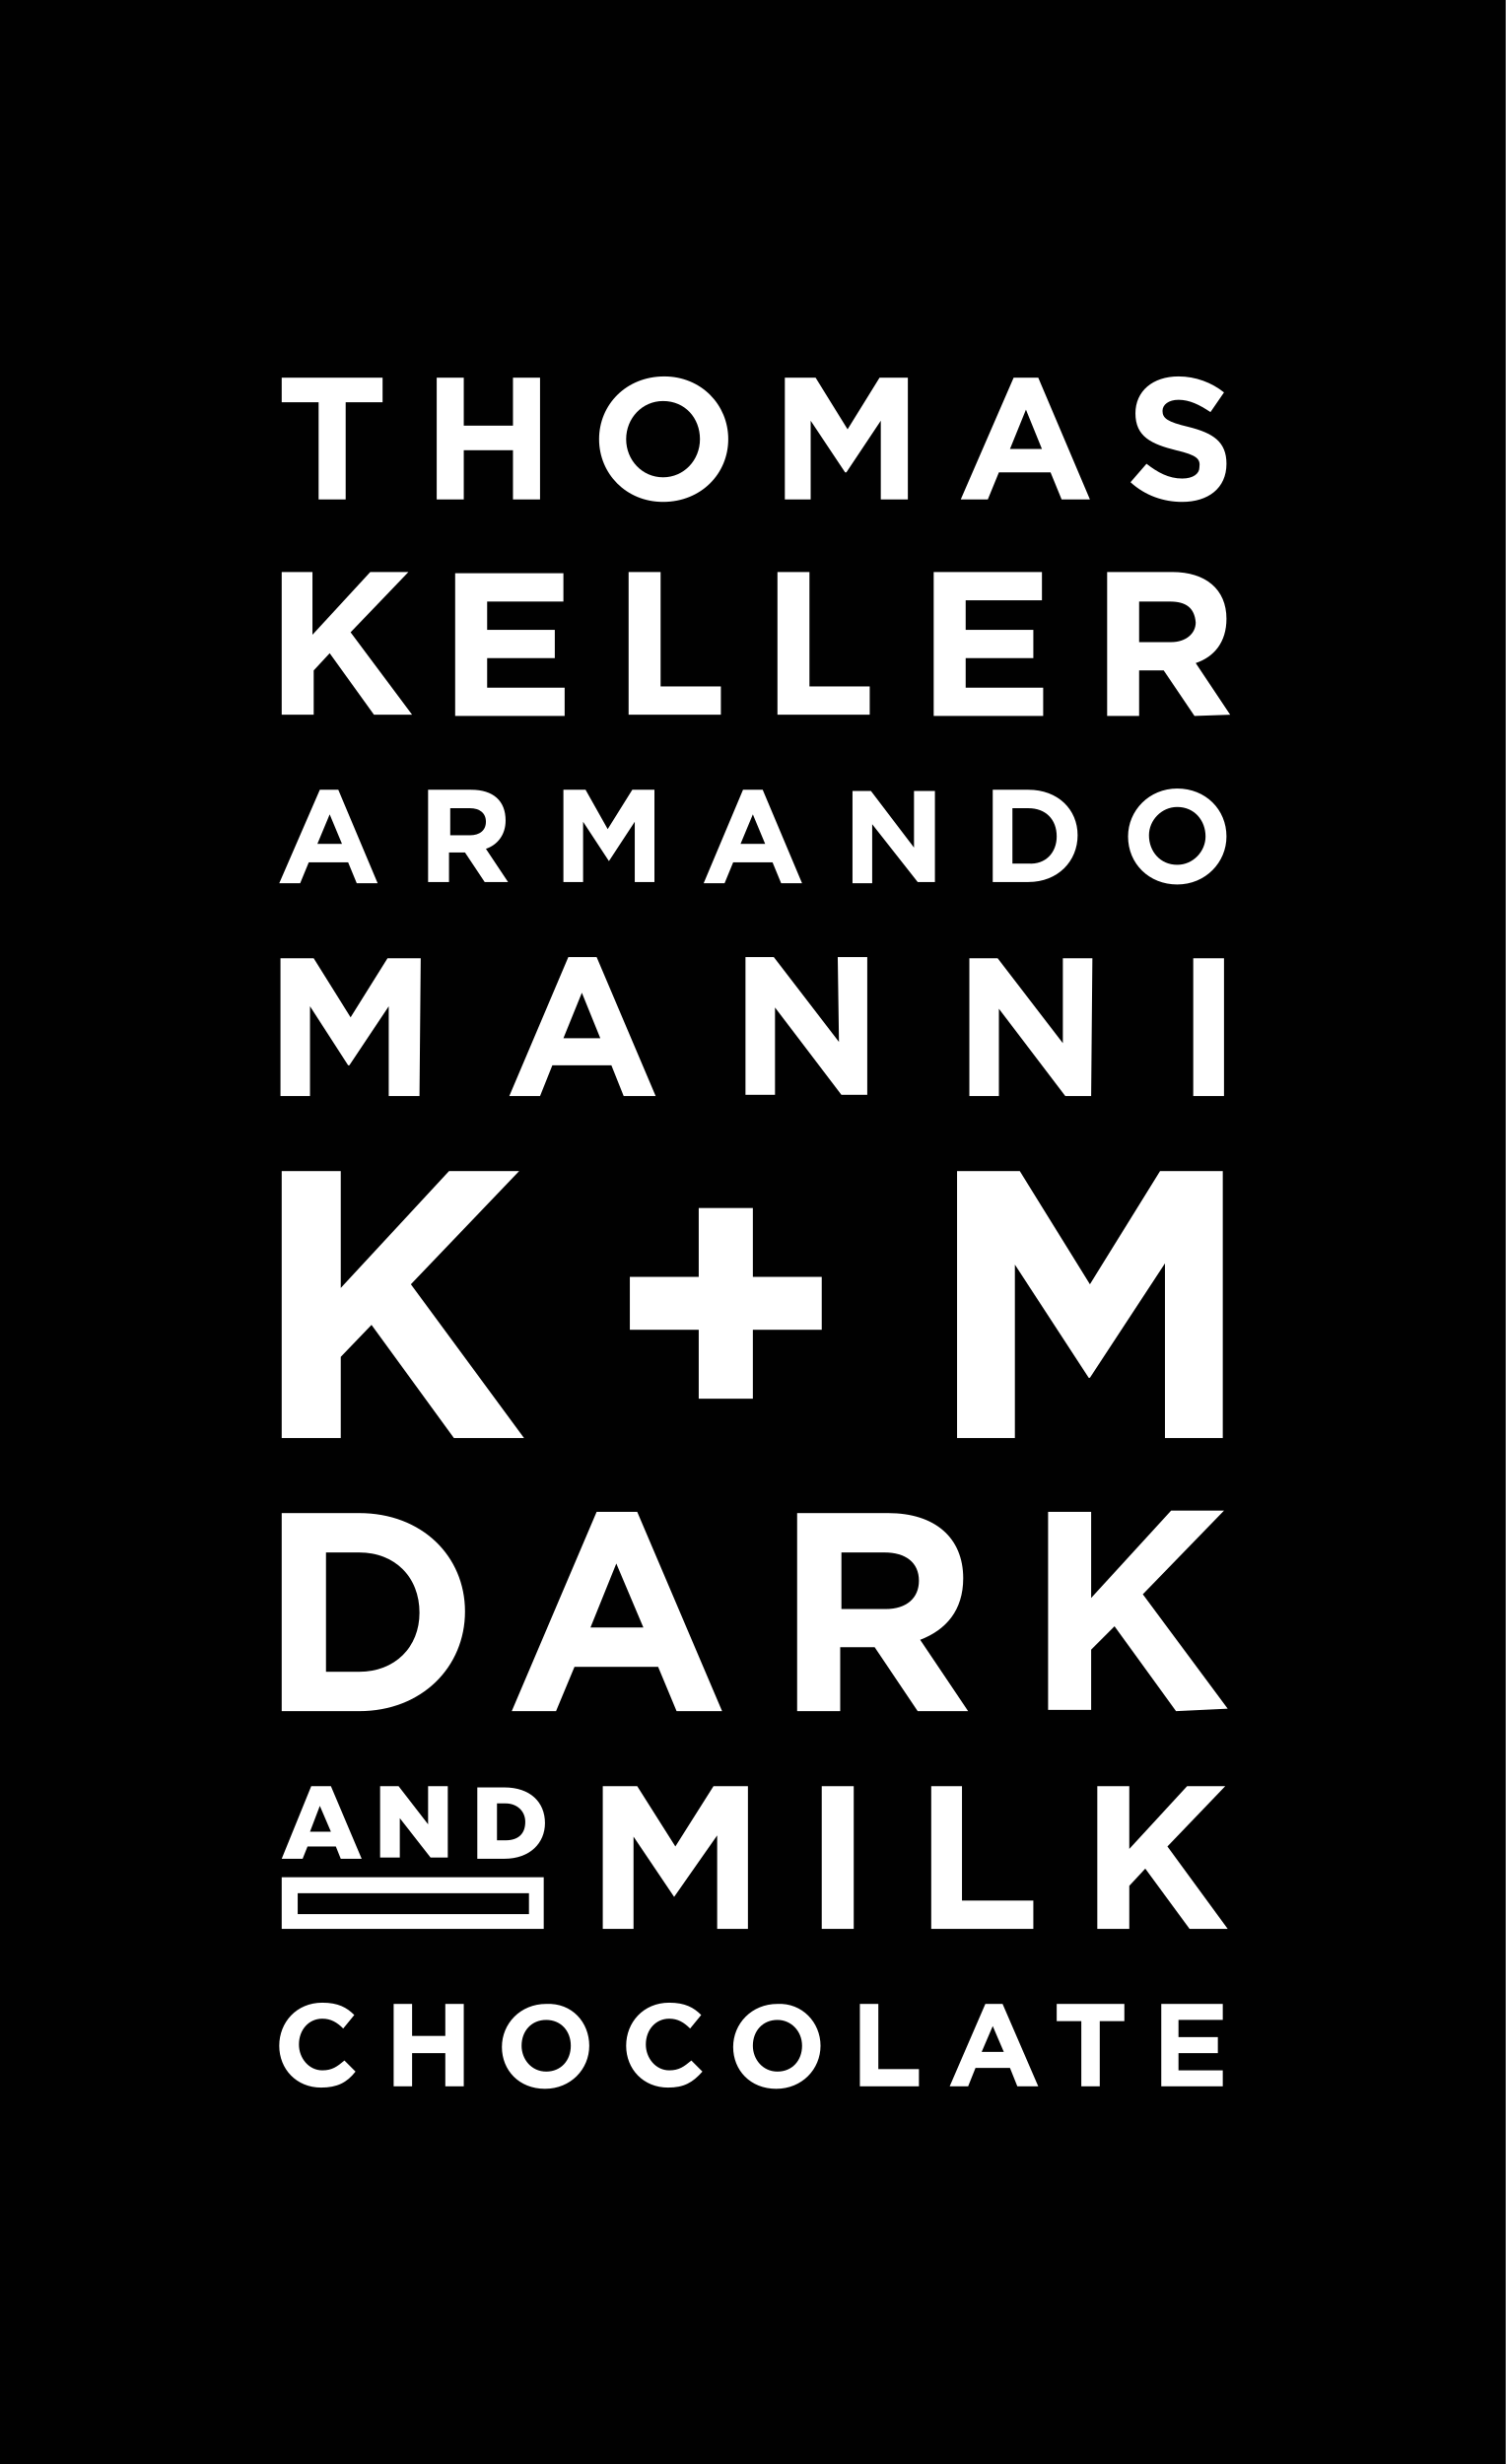
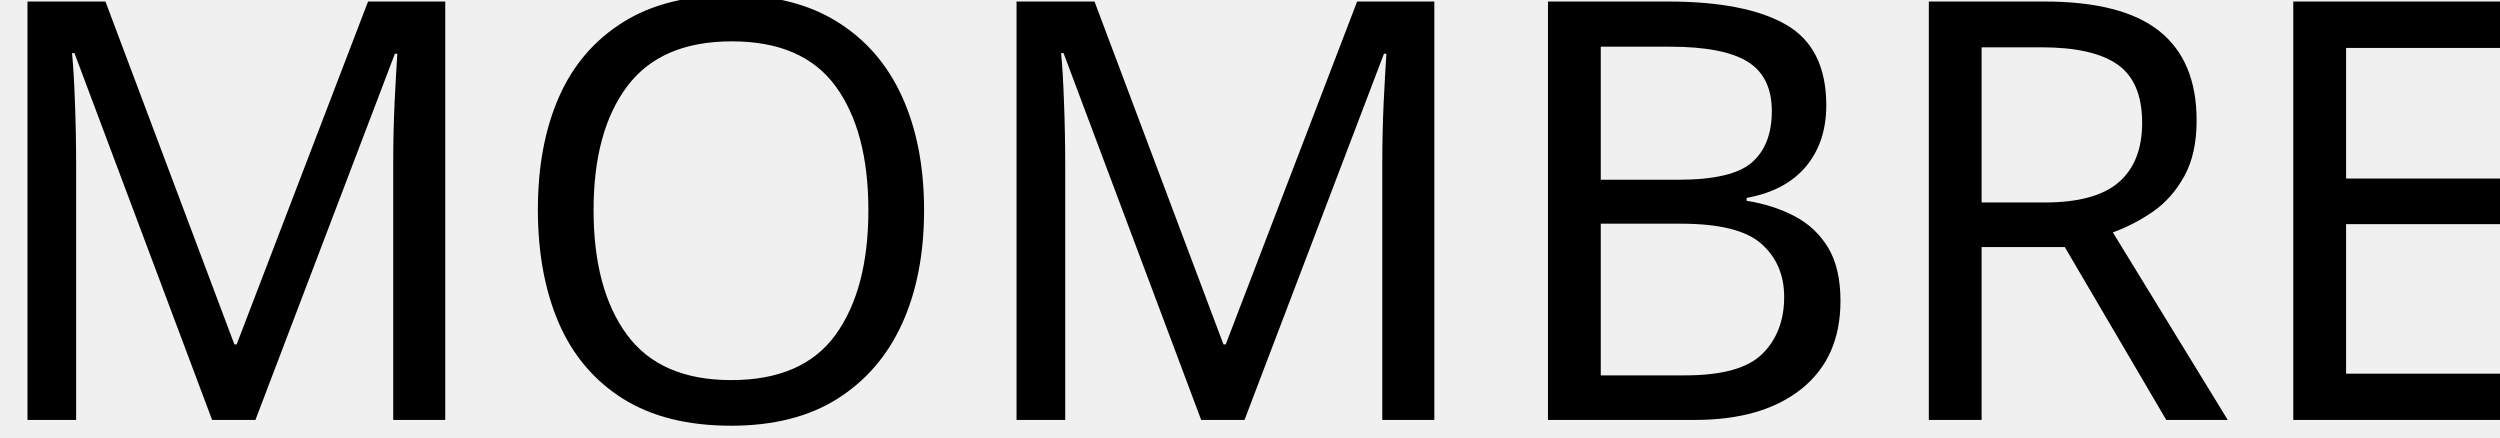
- <svg xmlns="http://www.w3.org/2000/svg" version="1.1" id="Layer_1" x="0px" y="0px" viewBox="0 0 122.4 200.3" style="enable-background:new 0 0 122.4 200.3;" xml:space="preserve">
+ <svg xmlns="http://www.w3.org/2000/svg" version="1.1" id="Layer_1" x="0px" y="0px" viewBox="0 0 256 44.8" style="enable-background:new 0 0 256 44.8;" xml:space="preserve">
  <style type="text/css">
- 	.st0{fill:#FFFFFF;}
- 	.st1{fill:#010101;}
+ 	.st0{font-family:'MuseoSans-100';}
+ 	.st1{font-size:60px;}
</style>
-   <g>
-     <rect x="0" y="0" class="st0" width="122.4" height="200.3" />
-     <g>
-       <path class="st1" d="M29.2,135.9c2.9,0,4.9-2,4.9-4.8l0,0c0-2.9-2-4.9-4.9-4.9l-2.7,0l0,9.7L29.2,135.9z" />
-       <path class="st1" d="M38.2,67.9c0.8,0,1.3-0.4,1.3-1.1v0c0-0.7-0.5-1.1-1.3-1.1l-1.6,0v2.2H38.2z" />
-       <rect x="24.2" y="153.9" class="st1" width="18.8" height="1.7" />
-       <path class="st1" d="M41.1,146.6h-0.7v3h0.7c1,0,1.6-0.5,1.6-1.5v0C42.7,147.2,42,146.6,41.1,146.6z" />
-       <polygon class="st1" points="26.8,66.2 25.8,68.6 27.8,68.6   " />
-       <polygon class="st1" points="45.8,84.4 48.8,84.4 47.3,80.7   " />
-       <path class="st1" d="M44.4,164.2c-1.2,0-2,0.9-2,2.1v0c0,1.1,0.8,2.1,2,2.1c1.2,0,2-0.9,2-2.1l0,0    C46.4,165.1,45.6,164.2,44.4,164.2z" />
-       <polygon class="st1" points="26,146.8 25.2,148.9 26.9,148.9   " />
-       <path class="st1" d="M85.9,68L85.9,68c0-1.4-0.9-2.3-2.3-2.3l-1.3,0l0,4.5l1.3,0C85,70.3,85.9,69.3,85.9,68z" />
-       <polygon class="st1" points="83.4,33.3 82.1,36.5 84.7,36.5   " />
-       <polygon class="st1" points="61.2,66.2 60.2,68.6 62.2,68.6   " />
-       <path class="st1" d="M53.9,38.8c1.7,0,3-1.4,3-3.1v0c0-1.7-1.2-3.1-3-3.1c-1.7,0-3,1.4-3,3.1v0C50.9,37.4,52.2,38.8,53.9,38.8z" />
-       <polygon class="st1" points="50.1,127.1 48,132.3 52.3,132.3   " />
-       <polygon class="st1" points="79.8,166.8 81.6,166.8 80.7,164.7   " />
-       <path class="st1" d="M95.7,65.6c-1.3,0-2.3,1.1-2.3,2.3v0c0,1.3,0.9,2.4,2.3,2.4c1.3,0,2.3-1.1,2.3-2.3v0    C98,66.7,97.1,65.6,95.7,65.6z" />
-       <path class="st1" d="M72,130.8c1.7,0,2.7-0.9,2.7-2.3v0c0-1.5-1.1-2.3-2.8-2.3l-3.5,0l0,4.6L72,130.8z" />
-       <path class="st1" d="M95.1,48.9l-2.5,0v3.3l2.6,0c1.2,0,2-0.7,2-1.6v0C97.1,49.4,96.4,48.9,95.1,48.9z" />
-       <path class="st1" d="M63.2,164.2c-1.2,0-2,0.9-2,2.1v0c0,1.1,0.8,2.1,2,2.1c1.2,0,2-0.9,2-2.1v0C65.2,165.1,64.3,164.2,63.2,164.2    z" />
-       <path class="st1" d="M0,0v200.3h122.4V0H0z M95.6,36.6c-2-0.5-3.3-1.1-3.3-3v0c0-1.8,1.4-3,3.5-3c1.4,0,2.7,0.5,3.7,1.3l-1.1,1.6    c-0.9-0.6-1.7-1-2.6-1c-0.8,0-1.3,0.4-1.3,0.9v0c0,0.6,0.4,0.9,2.1,1.3c2,0.5,3.1,1.2,3.1,3v0c0,2-1.5,3.1-3.6,3.1    c-1.5,0-3-0.5-4.2-1.6l1.3-1.5c0.9,0.7,1.8,1.2,2.9,1.2c0.9,0,1.4-0.4,1.4-0.9v0C97.6,37.3,97.3,37,95.6,36.6z M88.7,89.1l-2.1,0    l-5.4-7.1l0,7.1l-2.4,0l0-11.2l2.3,0l5.3,6.9l0-6.9l2.4,0L88.7,89.1z M95.7,71.9c-2.3,0-4-1.7-4-3.9v0c0-2.1,1.7-3.9,4-3.9    c2.3,0,4,1.7,4,3.9v0C99.7,70.1,98,71.9,95.7,71.9z M99.5,89.1l-2.5,0l0-11.2l2.5,0L99.5,89.1z M94.3,95.2h5.1v21.7l-4.7,0v-14.2    l-6.1,9.3l-0.1,0l-6-9.2v14.1l-4.7,0l0-21.7h5.1l5.7,9.2L94.3,95.2z M58.6,55.8v2.3l-7.5,0l0-11.6l2.6,0v9.3L58.6,55.8z     M49.7,86.6l-4.8,0l-1,2.5l-2.5,0l4.8-11.3l2.3,0l4.8,11.3l-2.6,0L49.7,86.6z M42.2,95.2l-8.8,9.2l9.2,12.5h-5.7l-6.7-9.2    l-2.5,2.6l0,6.6l-4.8,0l0-21.7l4.8,0l0,9.5l8.8-9.5L42.2,95.2z M29.2,123c5.1,0,8.6,3.5,8.6,8v0c0,4.5-3.5,8.1-8.6,8.1h-6.3    l0-16.1L29.2,123z M30.9,145.2h1.5l2.4,3.1v-3.1h1.6v5.8H35l-2.5-3.2v3.2h-1.6V145.2z M44.2,152.6v4.2H22.9v-4.2H44.2z M41,151.1    h-2.2v-5.8H41c2.1,0,3.3,1.2,3.3,2.9v0C44.3,149.8,43.1,151.1,41,151.1z M41.6,139.1l6.9-16.2l3.3,0l6.9,16.2l-3.7,0l-1.5-3.6    l-6.8,0l-1.5,3.6L41.6,139.1z M56.8,113.7l0-5.6l-5.6,0l0-4.3l5.6,0l0-5.6l4.4,0l0,5.6l5.6,0l0,4.3l-5.6,0l0,5.6L56.8,113.7z     M68.1,77.8l2.4,0l0,11.2l-2.1,0L63,81.9l0,7.1l-2.4,0l0-11.2h2.3l5.3,6.9L68.1,77.8z M72.2,123c3.8,0,6.1,2,6.1,5.3v0    c0,2.6-1.4,4.2-3.5,5l3.9,5.8l-4.1,0l-3.5-5.2l-2.8,0v5.2l-3.5,0l0-16.1L72.2,123z M80.7,64.2l2.9,0c2.4,0,4,1.6,4,3.7v0    c0,2.1-1.6,3.8-4,3.8l-2.9,0V64.2z M82.4,30.7l2,0l4.2,9.9l-2.3,0l-0.9-2.2l-4.2,0l-0.9,2.2l-2.2,0L82.4,30.7z M75.9,46.5h8.8v2.3    l-6.2,0v2.4l5.5,0v2.3l-5.5,0l0,2.4l6.3,0v2.3l-8.9,0L75.9,46.5z M76,64.2v7.5l-1.4,0L70.9,67v4.8l-1.6,0v-7.5l1.5,0l3.5,4.6    l0-4.6H76z M66.3,30.7l2.6,4.2l2.6-4.2l2.3,0l0,9.9l-2.2,0l0-6.4l-2.8,4.2l-0.1,0l-2.8-4.2l0,6.4l-2.1,0l0-9.9L66.3,30.7z     M63.2,46.5l2.6,0l0,9.3l4.9,0l0,2.3l-7.5,0L63.2,46.5z M62,64.2l3.2,7.6l-1.7,0l-0.7-1.7l-3.2,0l-0.7,1.7l-1.7,0l3.2-7.6L62,64.2    z M48.7,35.7c0-2.8,2.2-5.1,5.3-5.1c3,0,5.2,2.3,5.2,5.1v0c0,2.8-2.2,5.1-5.3,5.1C50.9,40.8,48.7,38.5,48.7,35.7L48.7,35.7z     M49.4,67.4l2-3.2l1.8,0l0,7.5l-1.6,0v-4.9l-2.1,3.2l0,0l-2.1-3.2l0,4.9h-1.6v-7.5l1.8,0L49.4,67.4z M39.6,51.2l5.5,0v2.3l-5.5,0    v2.4l6.3,0l0,2.3l-8.9,0l0-11.6l8.8,0v2.3l-6.2,0V51.2z M37.7,30.7l0,3.9l4,0l0-3.9l2.2,0l0,9.9l-2.2,0v-4l-4,0v4l-2.2,0l0-9.9    L37.7,30.7z M38.3,64.2c1.8,0,2.8,0.9,2.8,2.5v0c0,1.2-0.7,2-1.6,2.3l1.8,2.7l-1.9,0l-1.6-2.4l-1.3,0l0,2.4l-1.7,0l0-7.5    L38.3,64.2z M34.1,89.1l-2.5,0l0-7.3l-3.2,4.8l-0.1,0l-3.1-4.8l0,7.3l-2.4,0l0-11.2l2.7,0l3,4.8l3-4.8l2.7,0L34.1,89.1z     M31.1,30.7l0,2l-3,0v7.9l-2.2,0l0-7.9l-3,0l0-2L31.1,30.7z M25.4,46.5l0,5.1l4.7-5.1l3.1,0l-4.7,4.9l5,6.7l-3.1,0l-3.6-5    l-1.3,1.4v3.6l-2.6,0l0-11.6L25.4,46.5z M26,64.2l1.5,0l3.2,7.6l-1.7,0l-0.7-1.7h-3.2l-0.7,1.7l-1.7,0L26,64.2z M25.3,145.2h1.6    l2.5,5.9h-1.7l-0.4-1h-2.3l-0.4,1h-1.7L25.3,145.2z M26.1,169.7c-2,0-3.4-1.5-3.4-3.4v0c0-1.9,1.4-3.5,3.5-3.5c1.3,0,2,0.4,2.6,1    l-0.9,1.1c-0.5-0.5-1-0.8-1.7-0.8c-1.1,0-1.9,0.9-1.9,2.1v0c0,1.1,0.8,2.1,1.9,2.1c0.8,0,1.2-0.3,1.8-0.8l0.9,0.9    C28.2,169.3,27.4,169.7,26.1,169.7z M36.2,169.6l0-2.7l-2.7,0l0,2.7l-1.5,0l0-6.7l1.5,0v2.6l2.7,0v-2.6l1.5,0v6.7L36.2,169.6z     M47.9,166.3c0,1.9-1.5,3.5-3.6,3.5c-2.1,0-3.5-1.5-3.5-3.4v0c0-1.9,1.5-3.5,3.6-3.5C46.5,162.8,47.9,164.4,47.9,166.3L47.9,166.3    z M54.3,169.7c-2,0-3.4-1.5-3.4-3.4v0c0-1.9,1.4-3.5,3.5-3.5c1.3,0,2,0.4,2.6,1l-0.9,1.1c-0.5-0.5-1-0.8-1.7-0.8    c-1.1,0-1.9,0.9-1.9,2.1v0c0,1.1,0.8,2.1,1.9,2.1c0.8,0,1.2-0.3,1.8-0.8l0.9,0.9C56.3,169.3,55.6,169.7,54.3,169.7z M54.8,154.2    L54.8,154.2l-3.3-4.9v7.5H49v-11.6h2.8l3.1,4.9l3.1-4.9h2.8v11.6h-2.5v-7.6L54.8,154.2z M66.7,166.3c0,1.9-1.5,3.5-3.6,3.5    c-2.1,0-3.5-1.5-3.5-3.4v0c0-1.9,1.5-3.5,3.6-3.5C65.2,162.8,66.7,164.4,66.7,166.3L66.7,166.3z M69.4,156.8h-2.6v-11.6h2.6V156.8    z M74.7,169.6l-4.8,0l0-6.7l1.5,0l0,5.3l3.3,0L74.7,169.6z M75.6,145.2h2.6v9.3H84v2.3h-8.3V145.2z M82.7,169.6l-0.6-1.5l-2.8,0    l-0.6,1.5l-1.5,0l2.9-6.7l1.4,0l2.9,6.7L82.7,169.6z M91.4,164.3l-2,0l0,5.3l-1.5,0l0-5.3l-2,0l0-1.4l5.5,0L91.4,164.3z     M99.5,169.6l-5.1,0l0-6.7l5,0l0,1.3l-3.6,0l0,1.4l3.2,0l0,1.3l-3.2,0l0,1.4l3.6,0V169.6z M96.7,156.8l-3.6-4.9l-1.3,1.4v3.5h-2.6    v-11.6h2.6v5.1l4.7-5.1h3.1l-4.7,4.9l4.9,6.7H96.7z M95.6,139.1l-5-6.9l-1.9,1.9l0,4.9l-3.5,0l0-16.1l3.5,0l0,7l6.5-7.1l4.3,0    l-6.6,6.8l6.9,9.3L95.6,139.1z M97.1,58.2l-2.5-3.7l-2,0v3.7l-2.6,0V46.5l5.3,0c2.7,0,4.4,1.4,4.4,3.8v0c0,1.9-1,3.1-2.5,3.6    l2.8,4.2L97.1,58.2z" />
-     </g>
-   </g>
+   <text transform="matrix(1 0 0 1 -3 43)" class="st0 st1">MOMBRE</text>
</svg>
